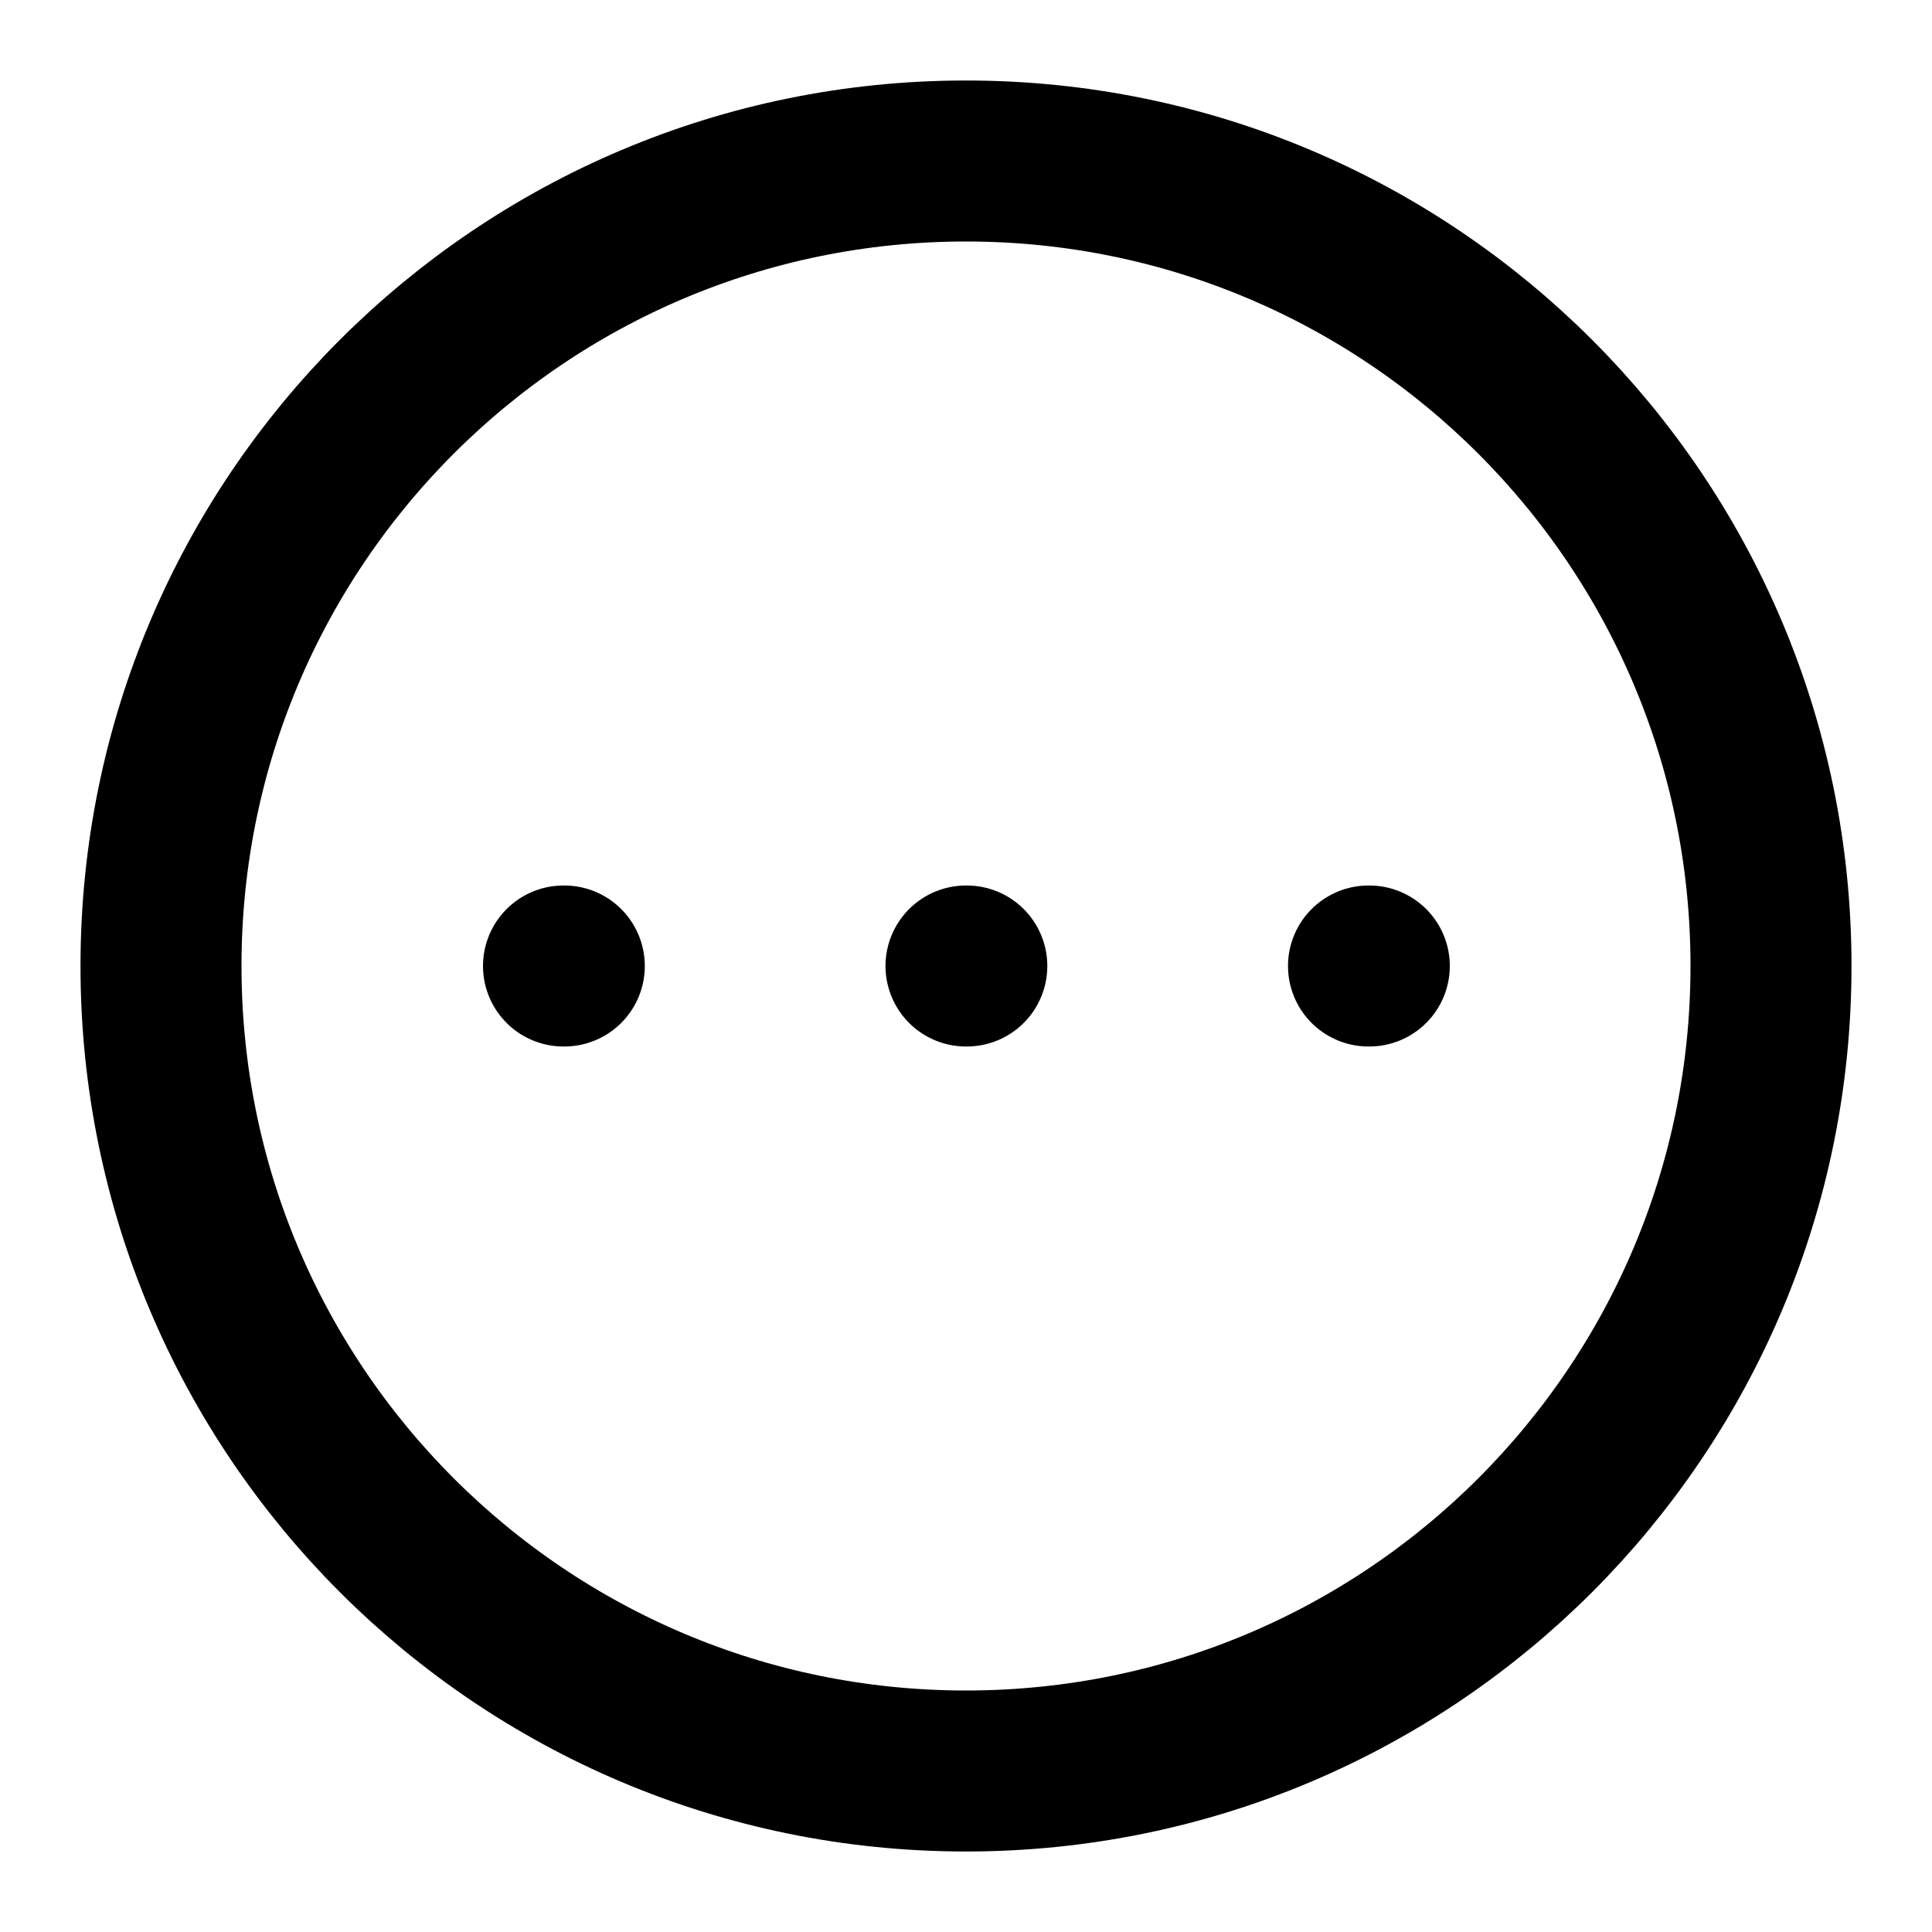
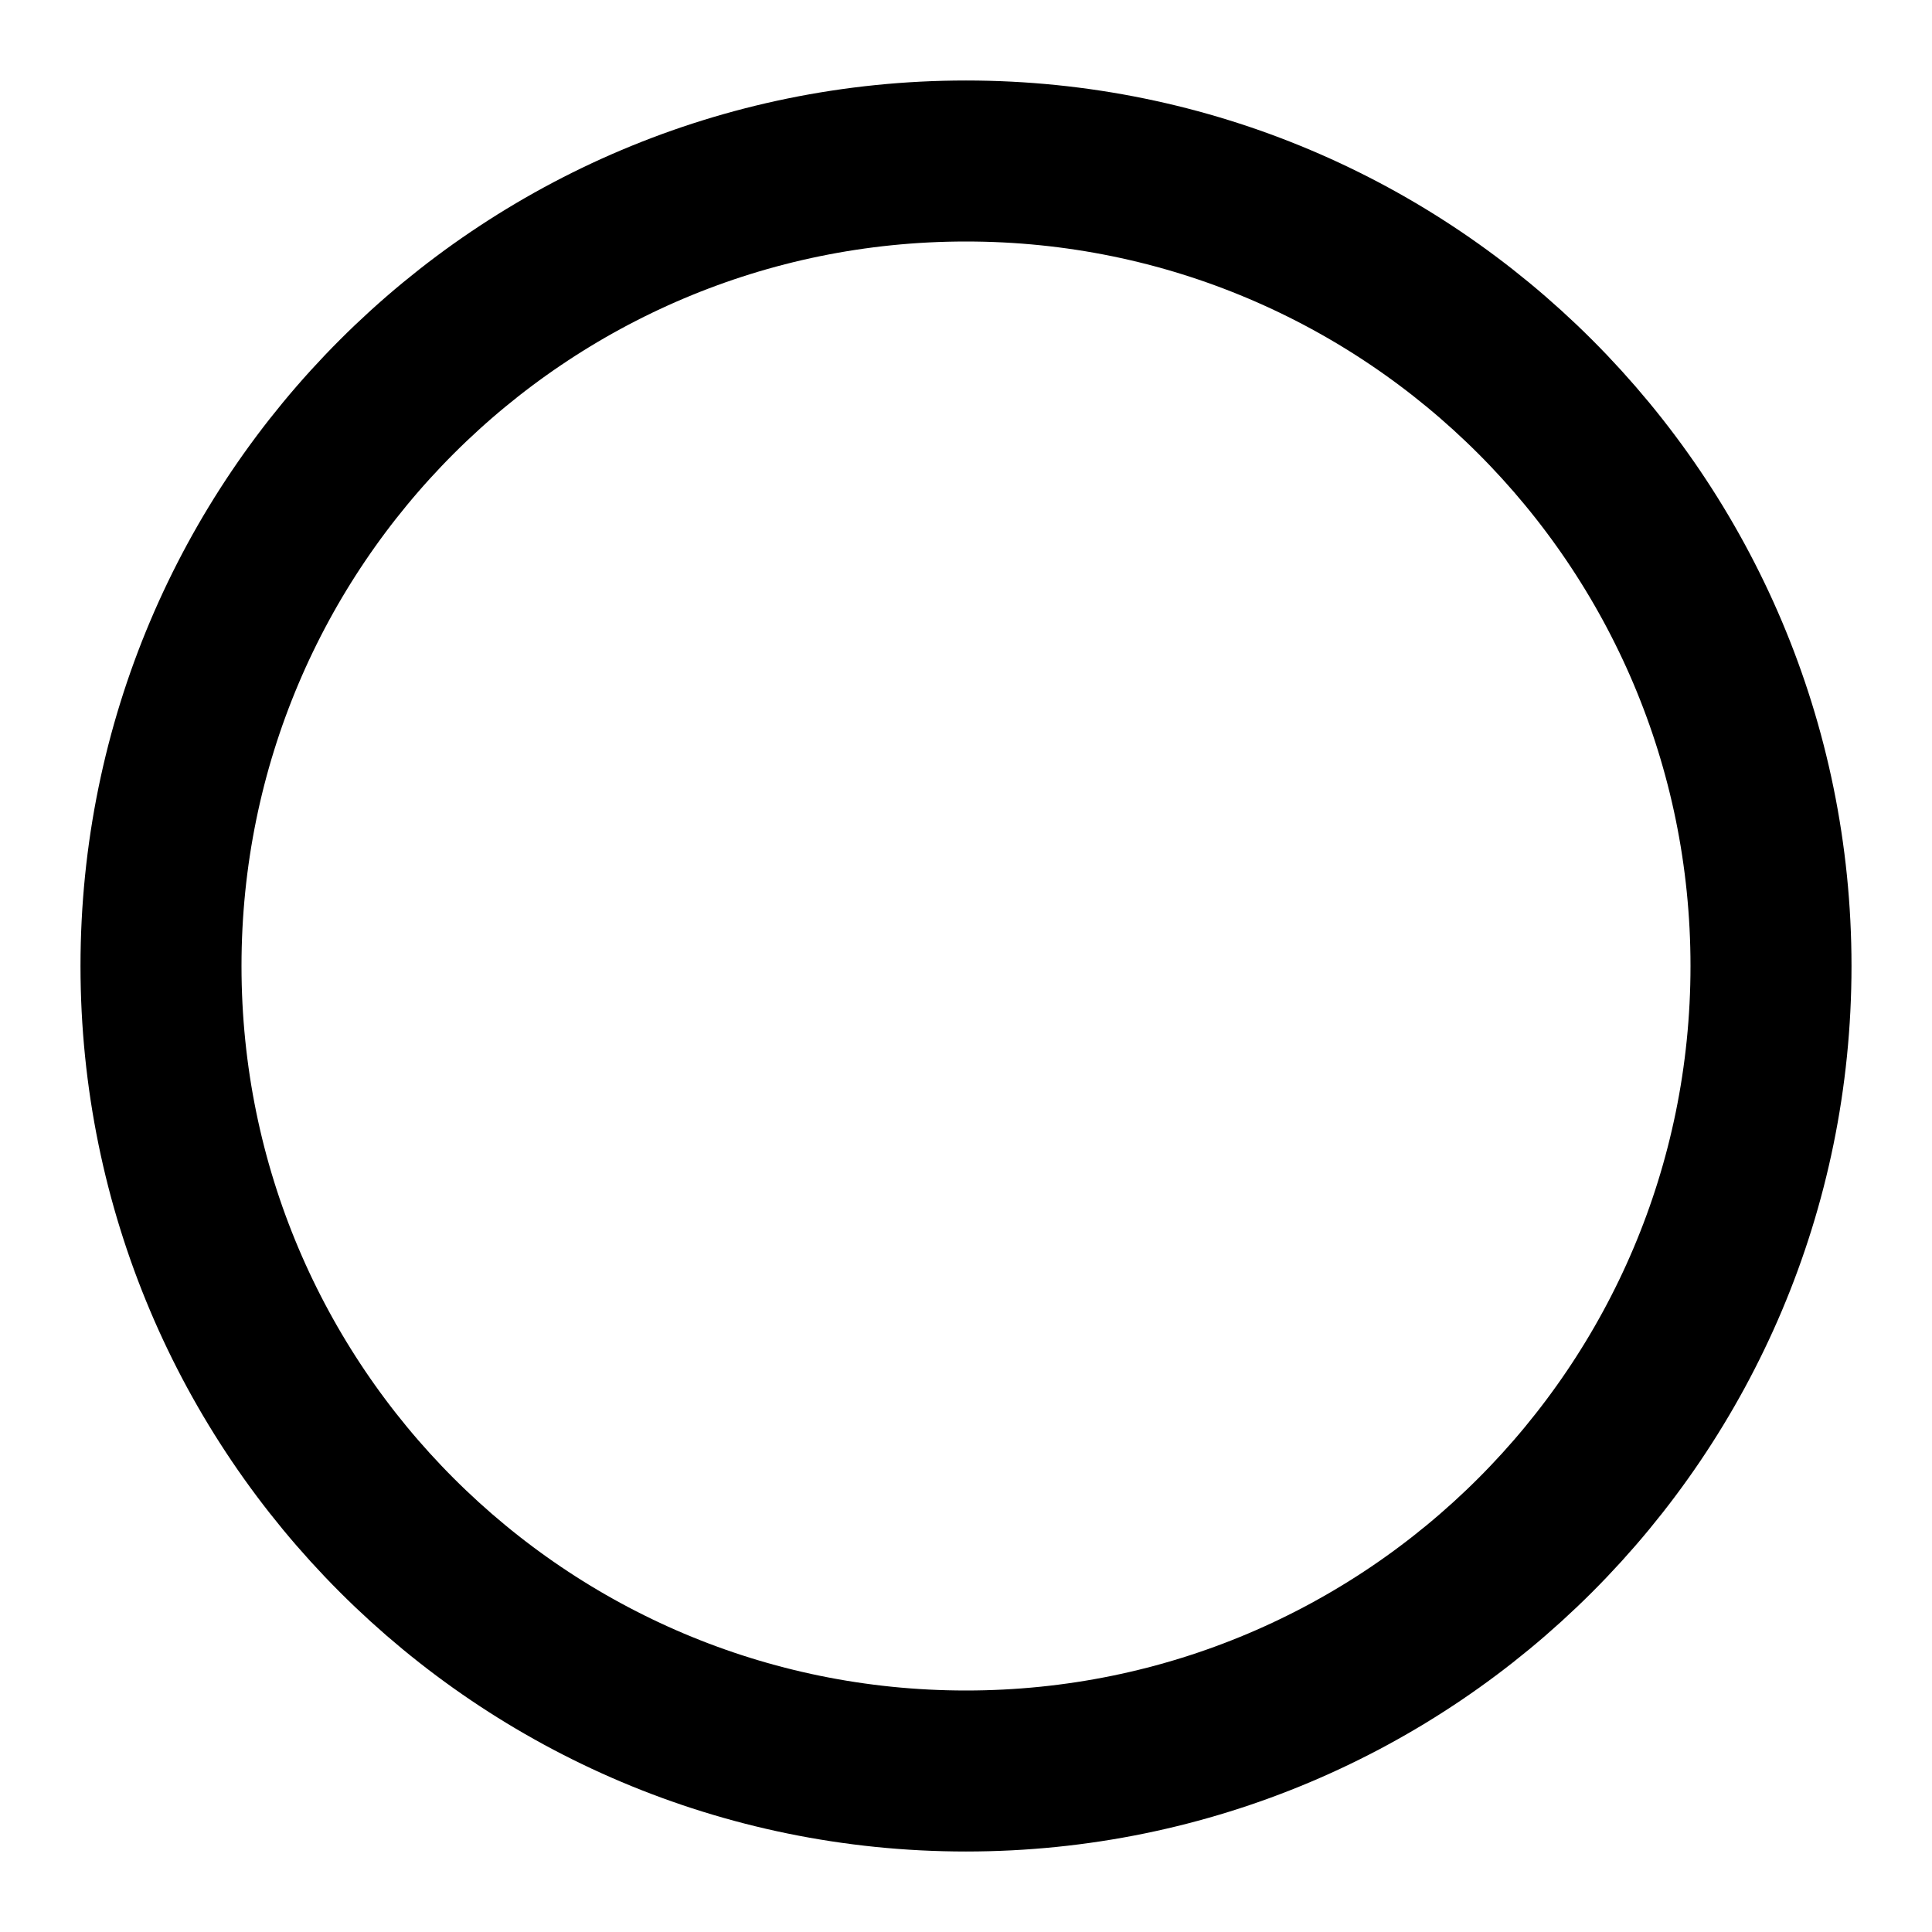
<svg xmlns="http://www.w3.org/2000/svg" width="24" height="24" viewBox="0 0 24 24" fill="none" stroke="currentColor" stroke-width="2" stroke-linecap="round" stroke-linejoin="round">
  <circle cx="12" cy="12" r="10" />
-   <path d="M17 12h.01" />
-   <path d="M12 12h.01" />
-   <path d="M7 12h.01" />
</svg>
